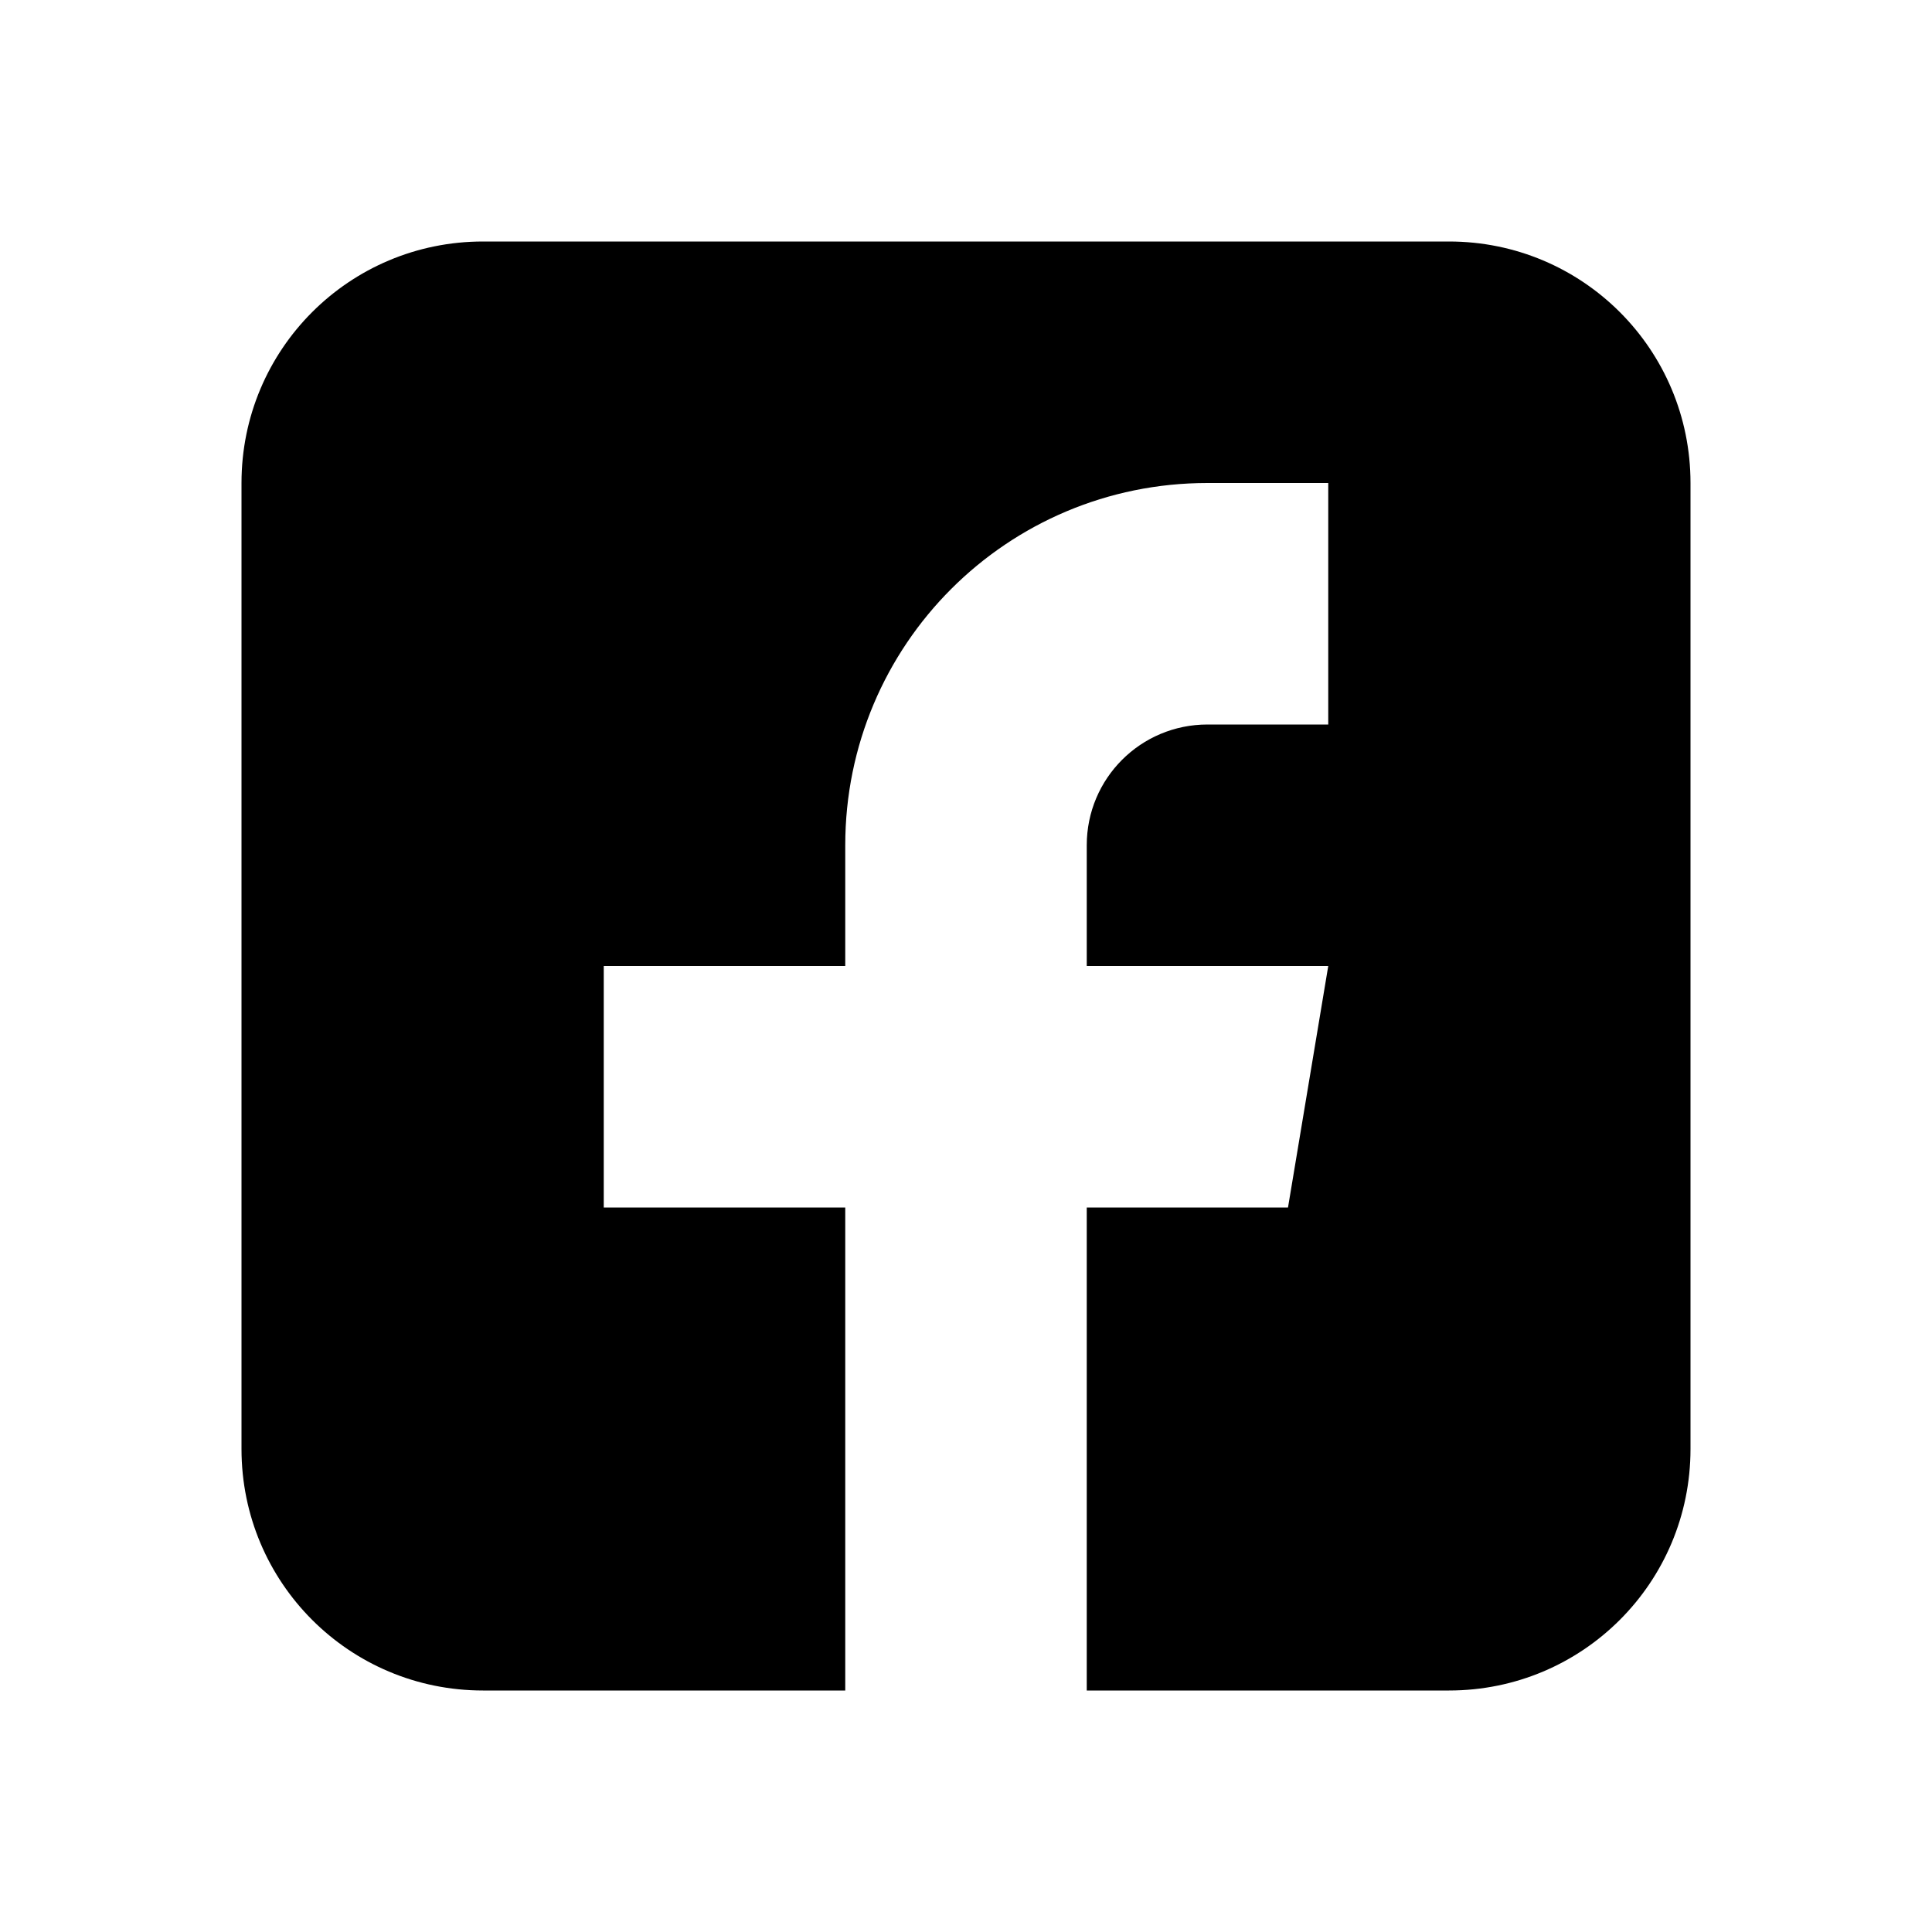
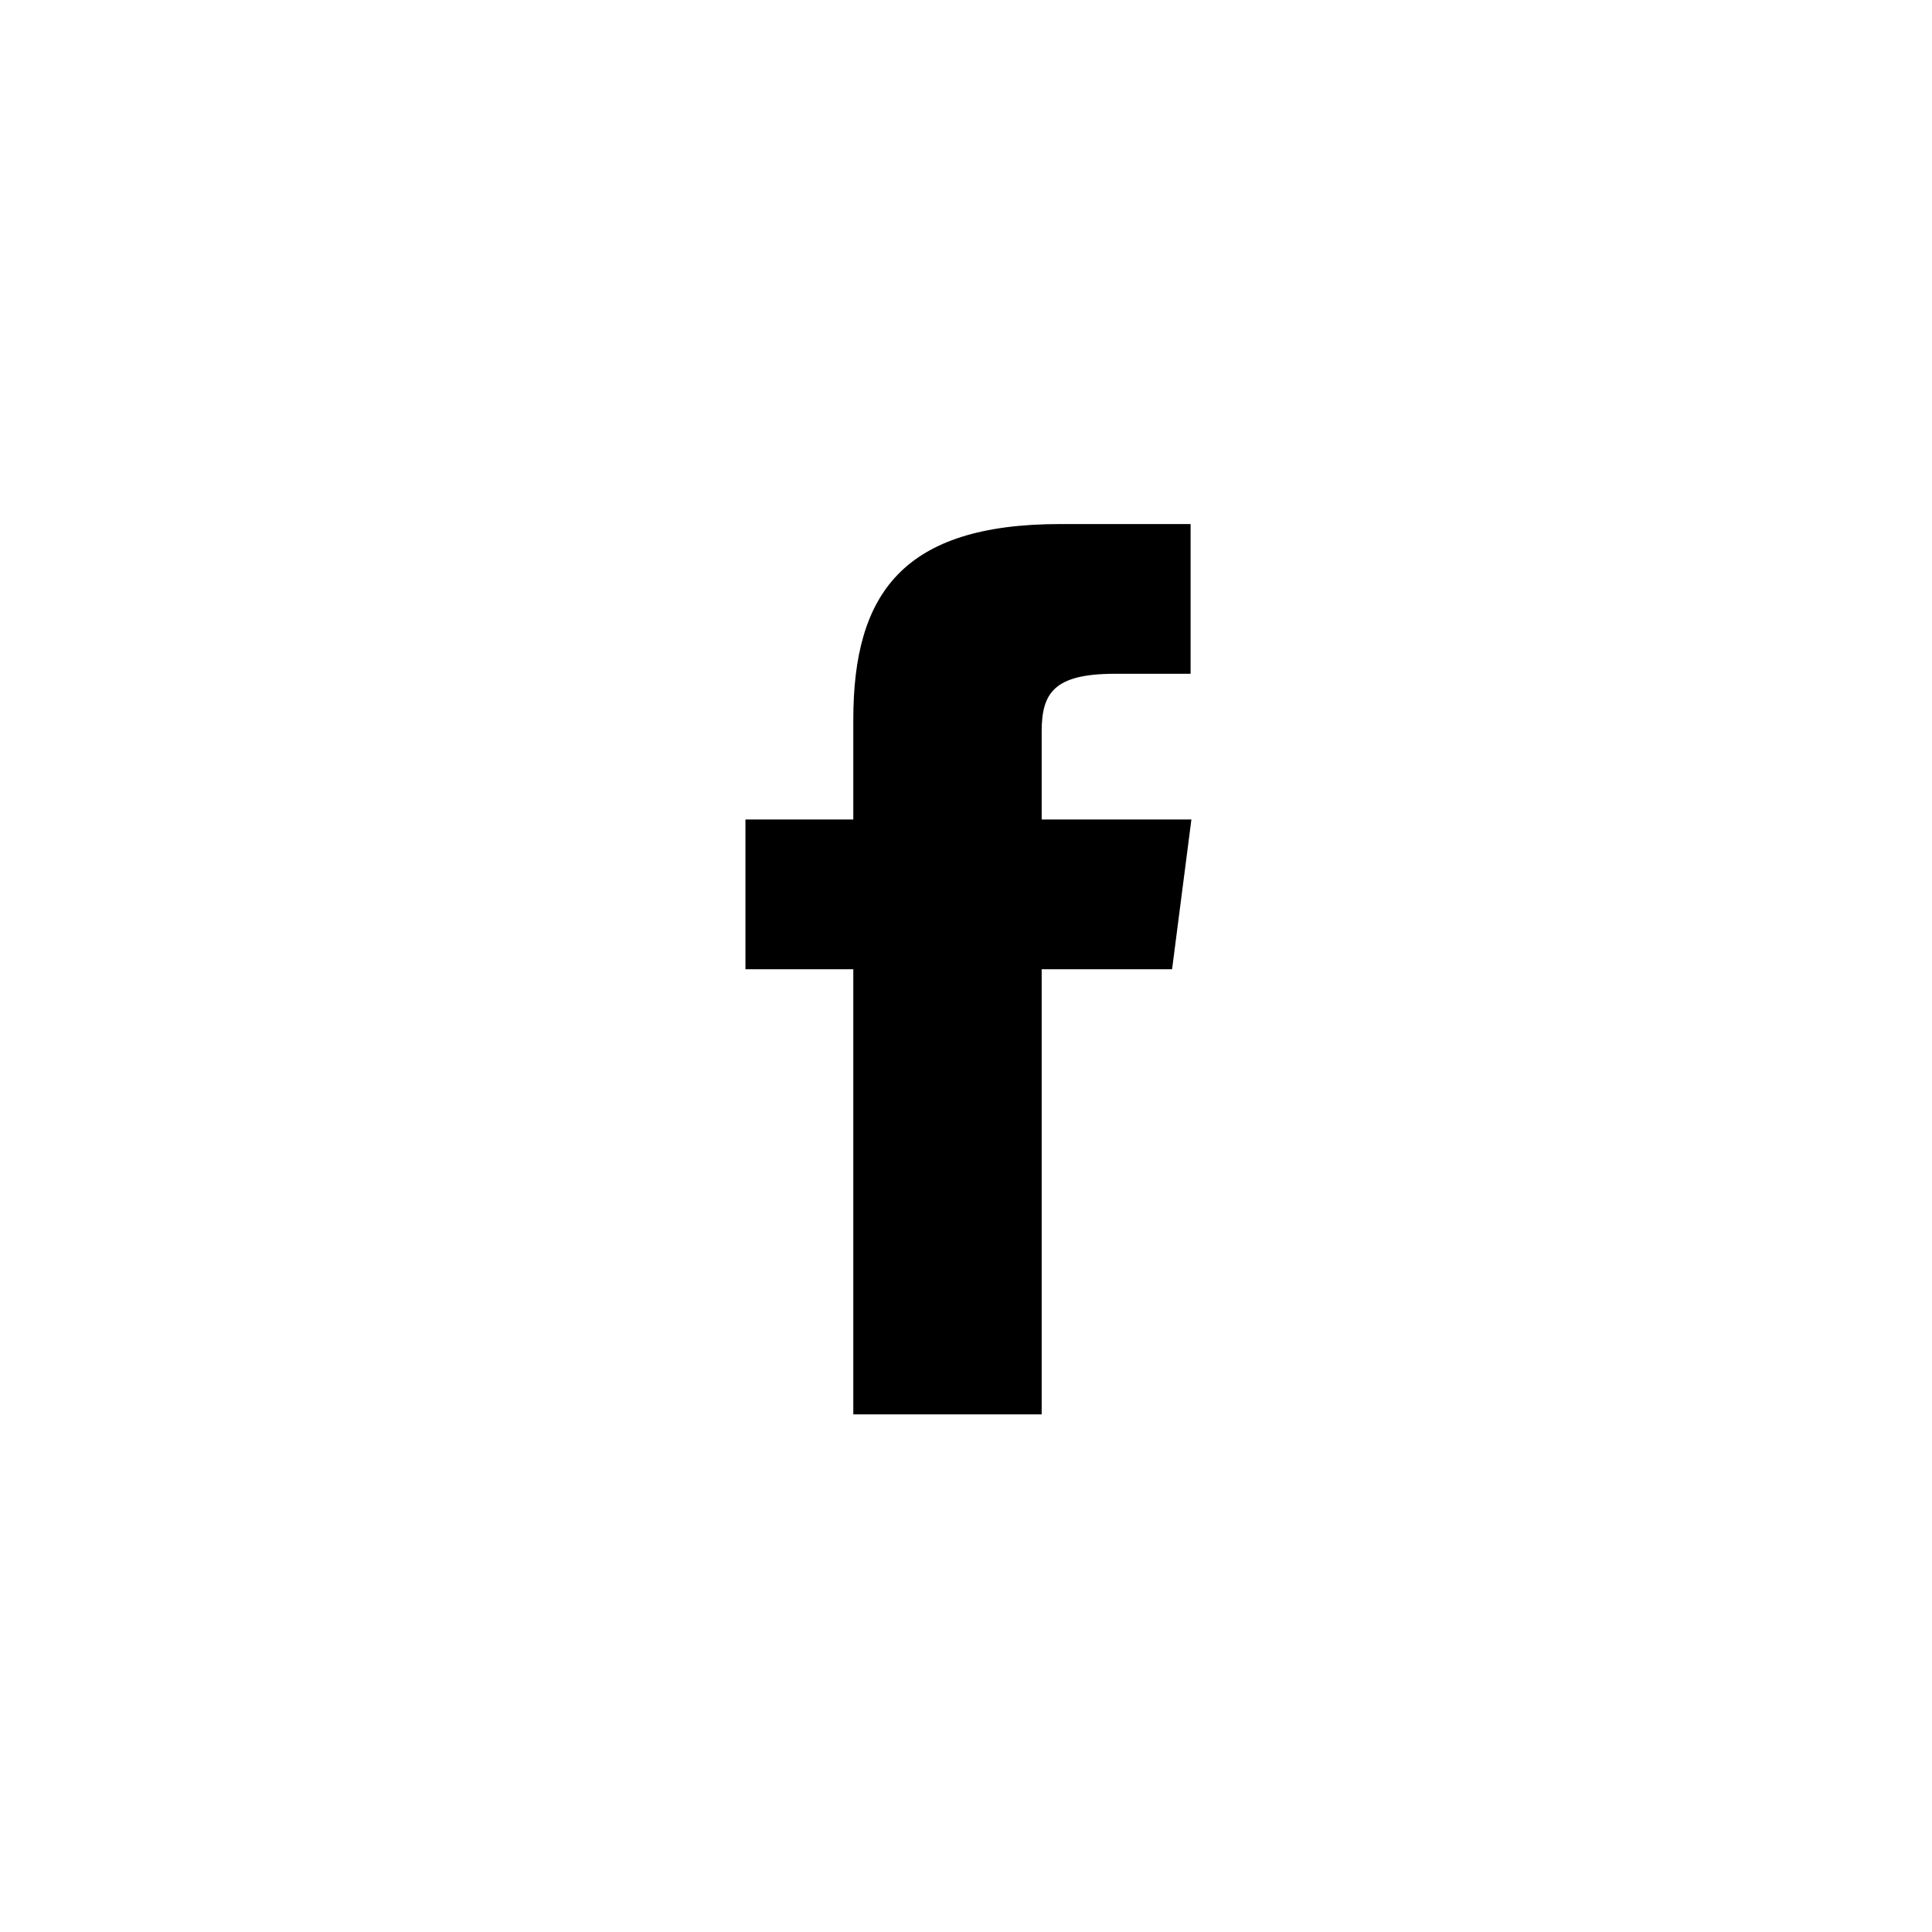
<svg xmlns="http://www.w3.org/2000/svg" height="24" viewBox="0 0 24 24" width="24">
-   <path d="M 16 15 L 16.5 12 L 13.5 12 L 13.5 10.5 C 13.5 9.67 14.17 9 15 9 L 16.5 9 L 16.5 6 L 15 6 C 12.51 6 10.5 8.01 10.5 10.5 L 10.5 12 L 7.5 12 L 7.5 15 L 10.5 15 L 10.5 21 L 6 21 C 4.34 21 3 19.66 3 18 L 3 6 C 3 4.34 4.34 3 6 3 L 18 3 C 19.66 3 21 4.34 21 6 L 21 18 C 21 19.66 19.66 21 18 21 L 13.5 21 L 13.5 15 L 16 15" fill="currentColor" />
+   <path d="M 13.85 8.37 C 13.09 8.37 12.94 8.61 12.94 9.09 L 12.94 10.18 L 14.8 10.18 L 14.56 12.04 L 12.94 12.04 L 12.94 17.57 L 10.6 17.57 L 10.6 12.04 L 9.26 12.04 L 9.26 10.18 L 10.6 10.18 L 10.6 8.94 C 10.6 7.37 11.22 6.51 13.17 6.51 L 14.79 6.51 L 14.79 8.37 L 13.84 8.37" fill="currentColor" />
</svg>
